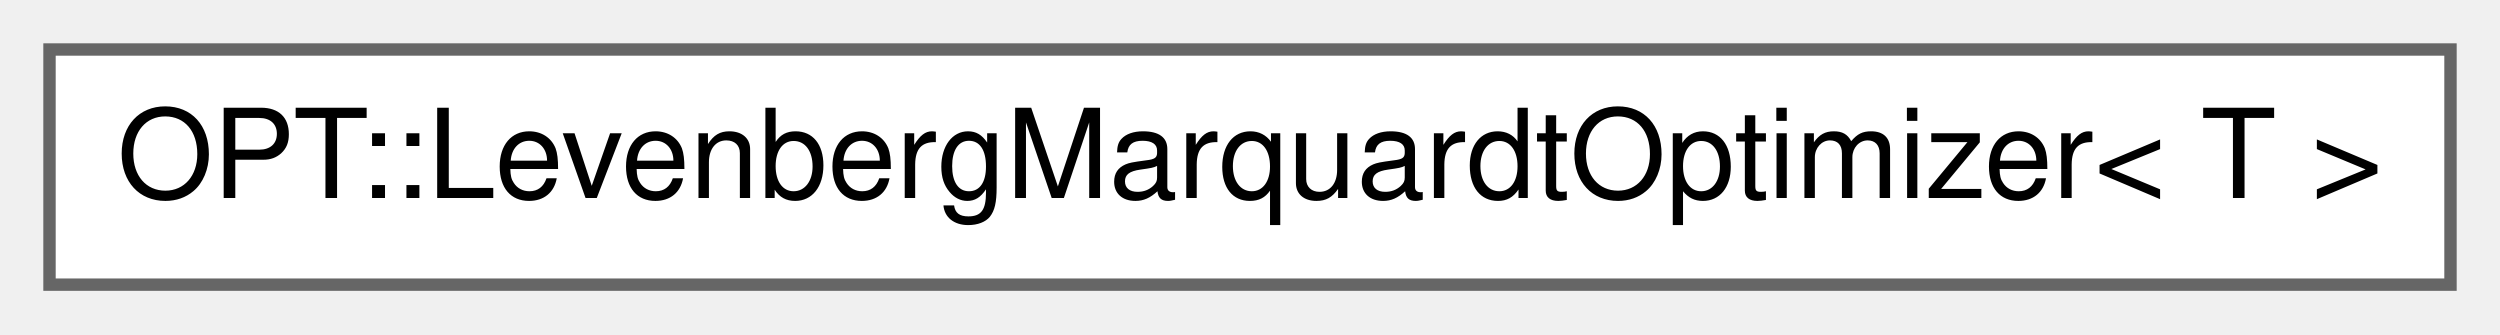
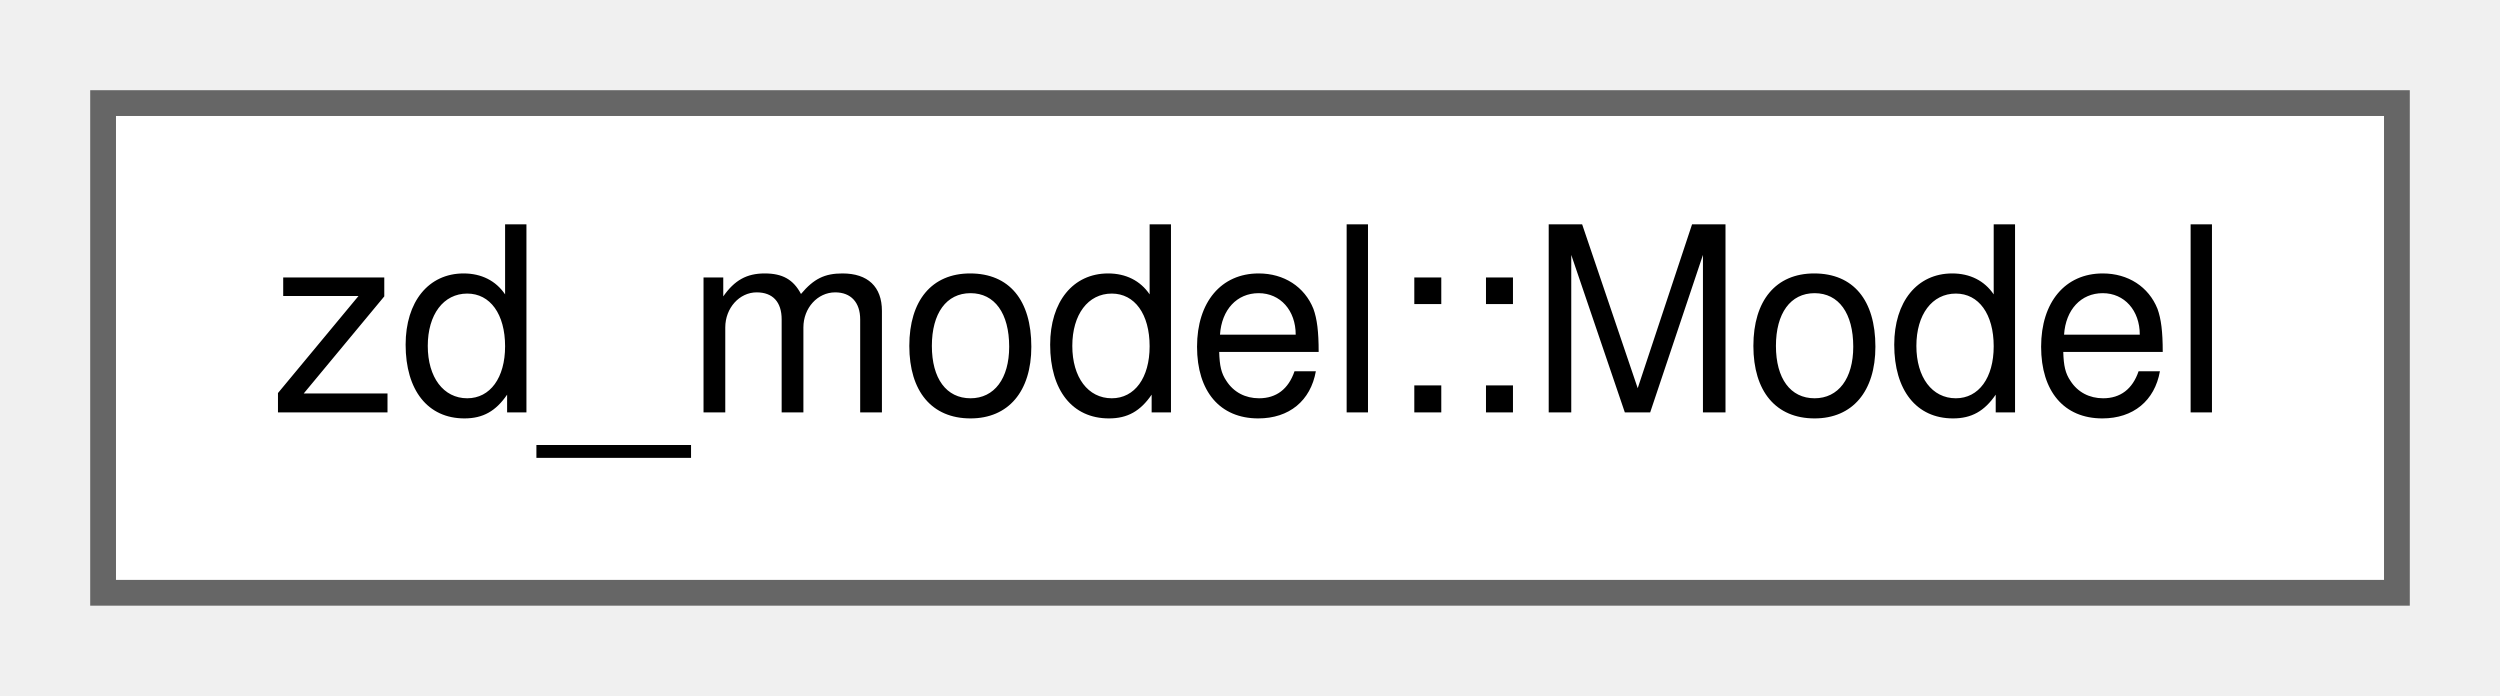
- <svg xmlns="http://www.w3.org/2000/svg" xmlns:xlink="http://www.w3.org/1999/xlink" width="202pt" height="27pt" viewBox="0.00 0.00 202.00 27.00">
+ <svg xmlns="http://www.w3.org/2000/svg" xmlns:xlink="http://www.w3.org/1999/xlink" width="97pt" height="27pt" viewBox="0.00 0.00 97.00 27.00">
  <g id="graph0" class="graph" transform="scale(1 1) rotate(0) translate(4 23)">
    <g id="node1" class="node">
      <g id="a_node1">
-         <a xlink:href="class_o_p_t_1_1_levenberg_marquardt_optimizer.html" target="_top" xlink:title="Levenberg-Marquardt optimization class.">
-           <polygon fill="white" stroke="#666666" points="194,-19 0,-19 0,0 194,0 194,-19" />
-           <text text-anchor="middle" x="97" y="-7" font-family="Helvetica,sans-Serif" font-size="10.00">OPT::LevenbergMarquardtOptimizer&lt; T &gt;</text>
+         <a xlink:href="classzd__model_1_1_model.html" target="_top" xlink:title="Model of 0D elements.">
+           <polygon fill="white" stroke="#666666" points="89,-19 0,-19 0,0 89,0 89,-19" />
+           <text text-anchor="middle" x="44.5" y="-7" font-family="Helvetica,sans-Serif" font-size="10.00">zd_model::Model</text>
        </a>
      </g>
    </g>
  </g>
</svg>
